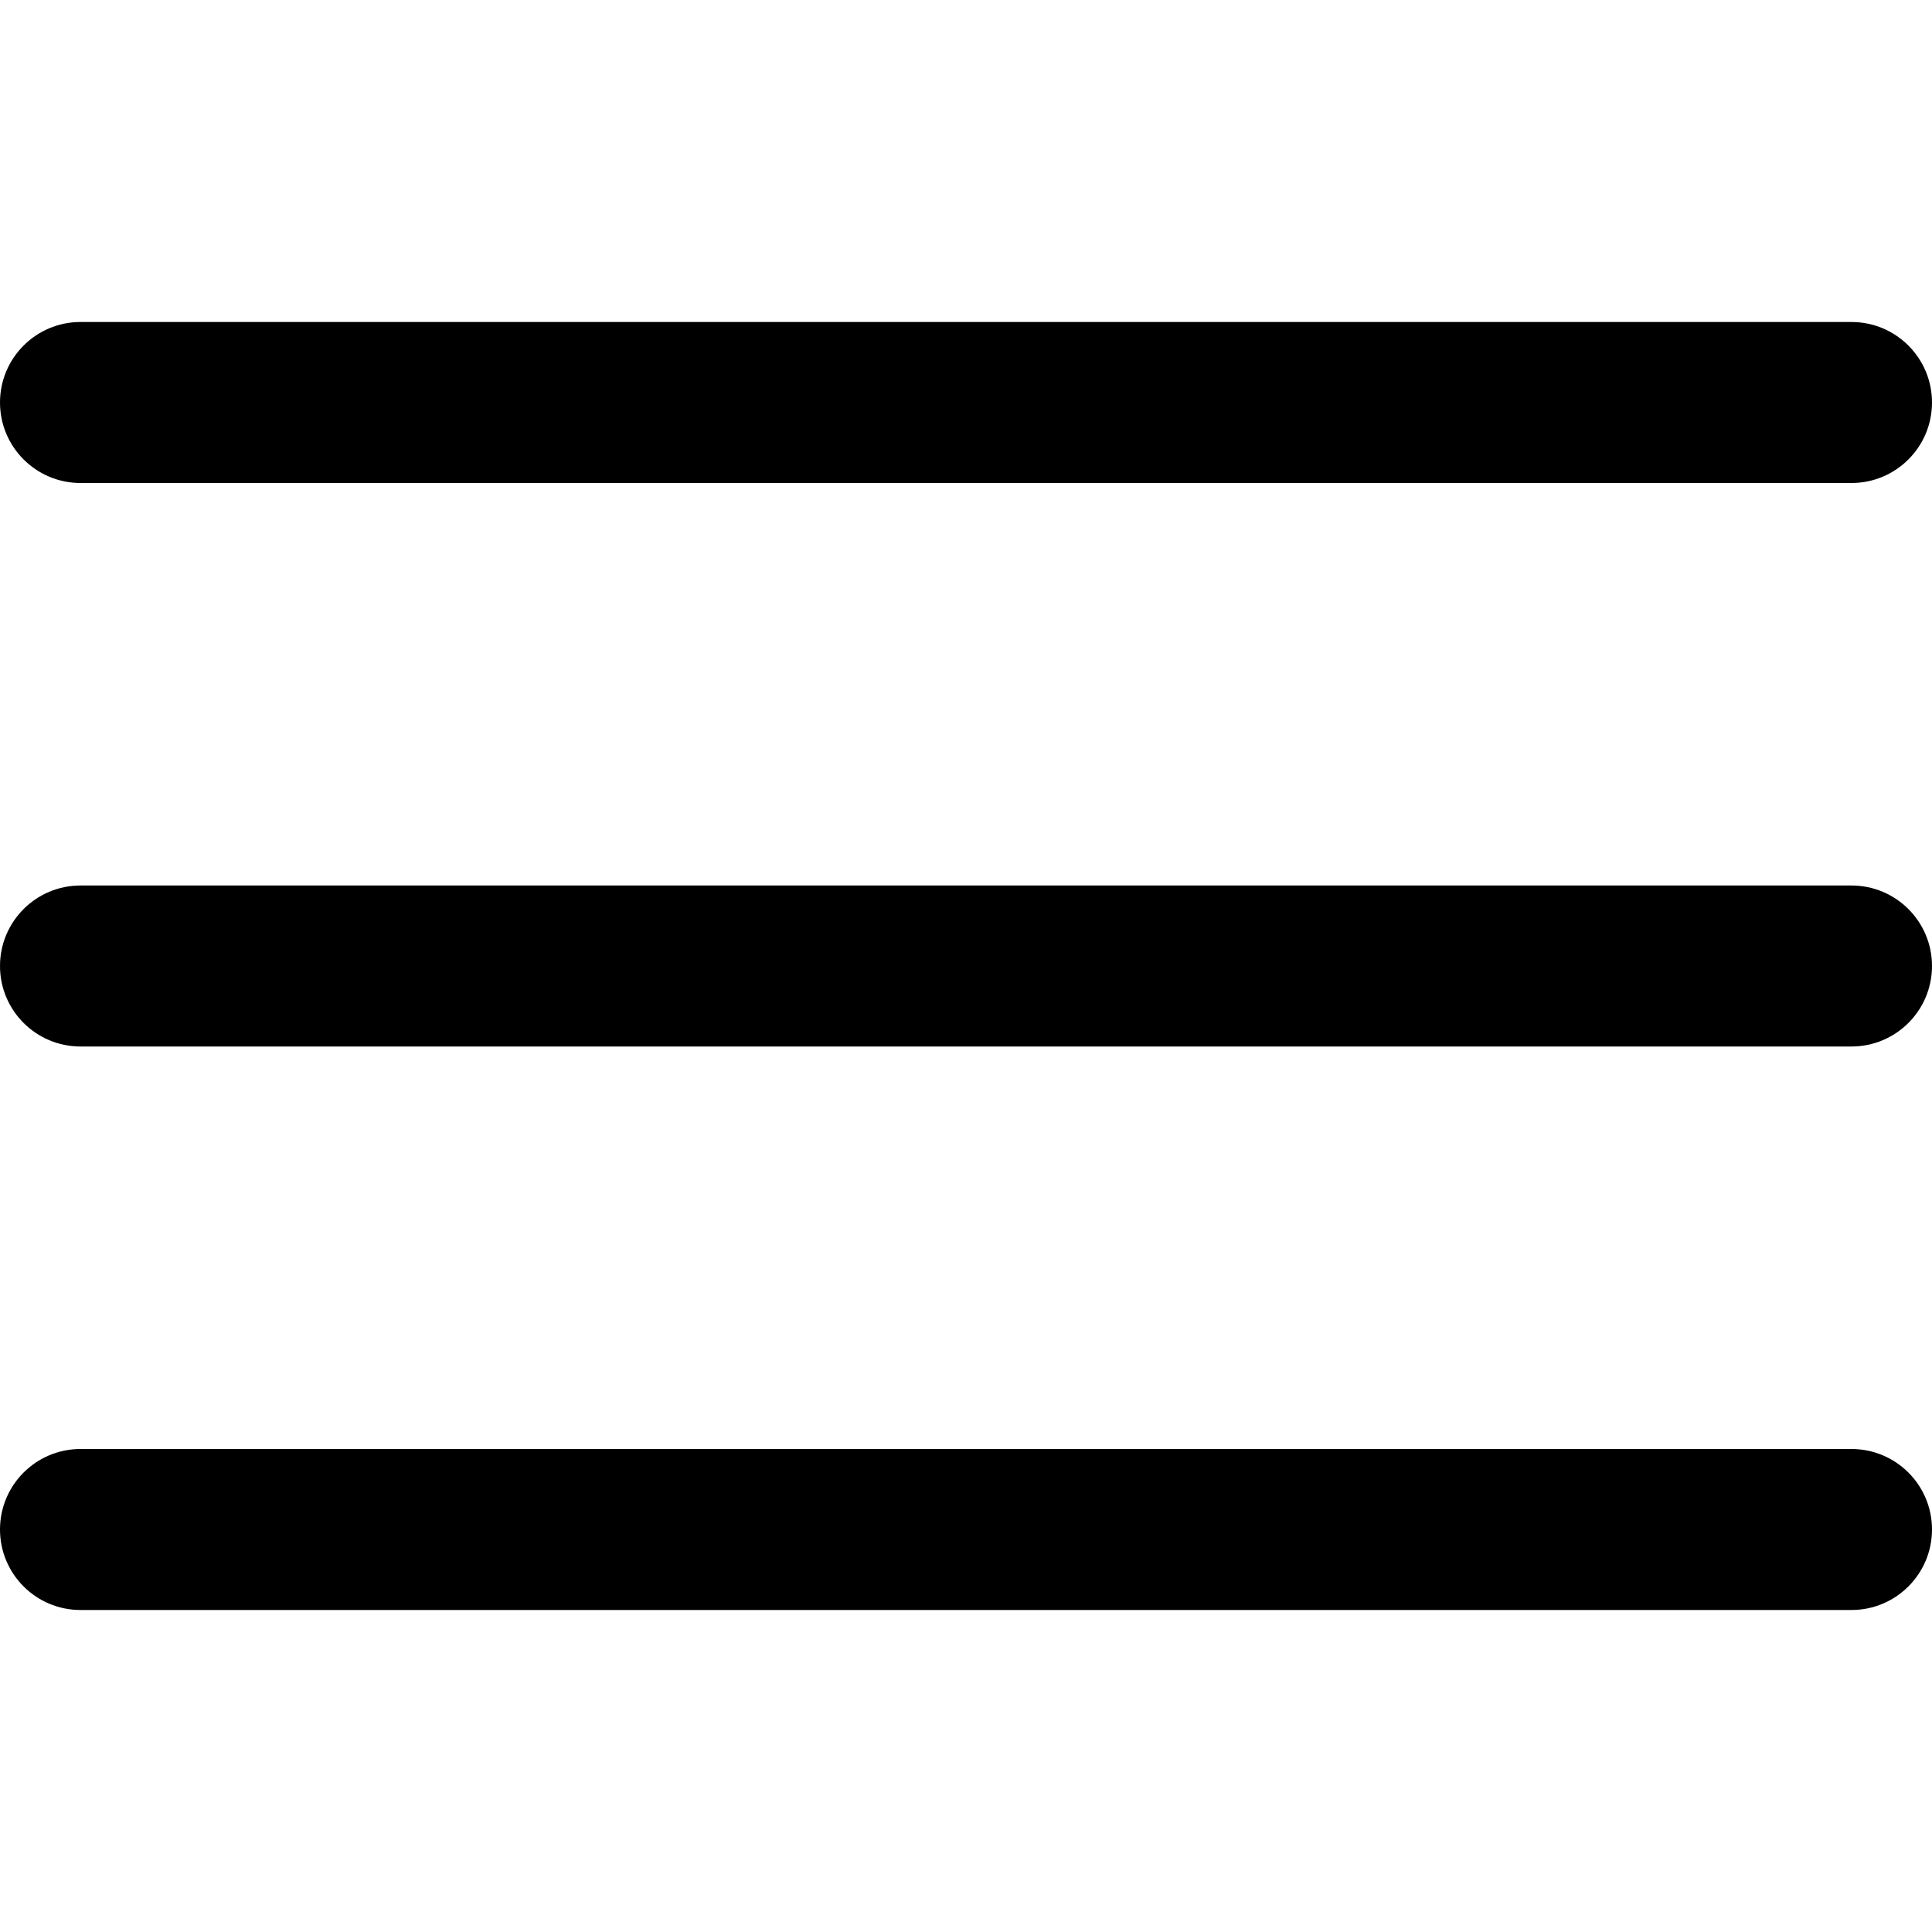
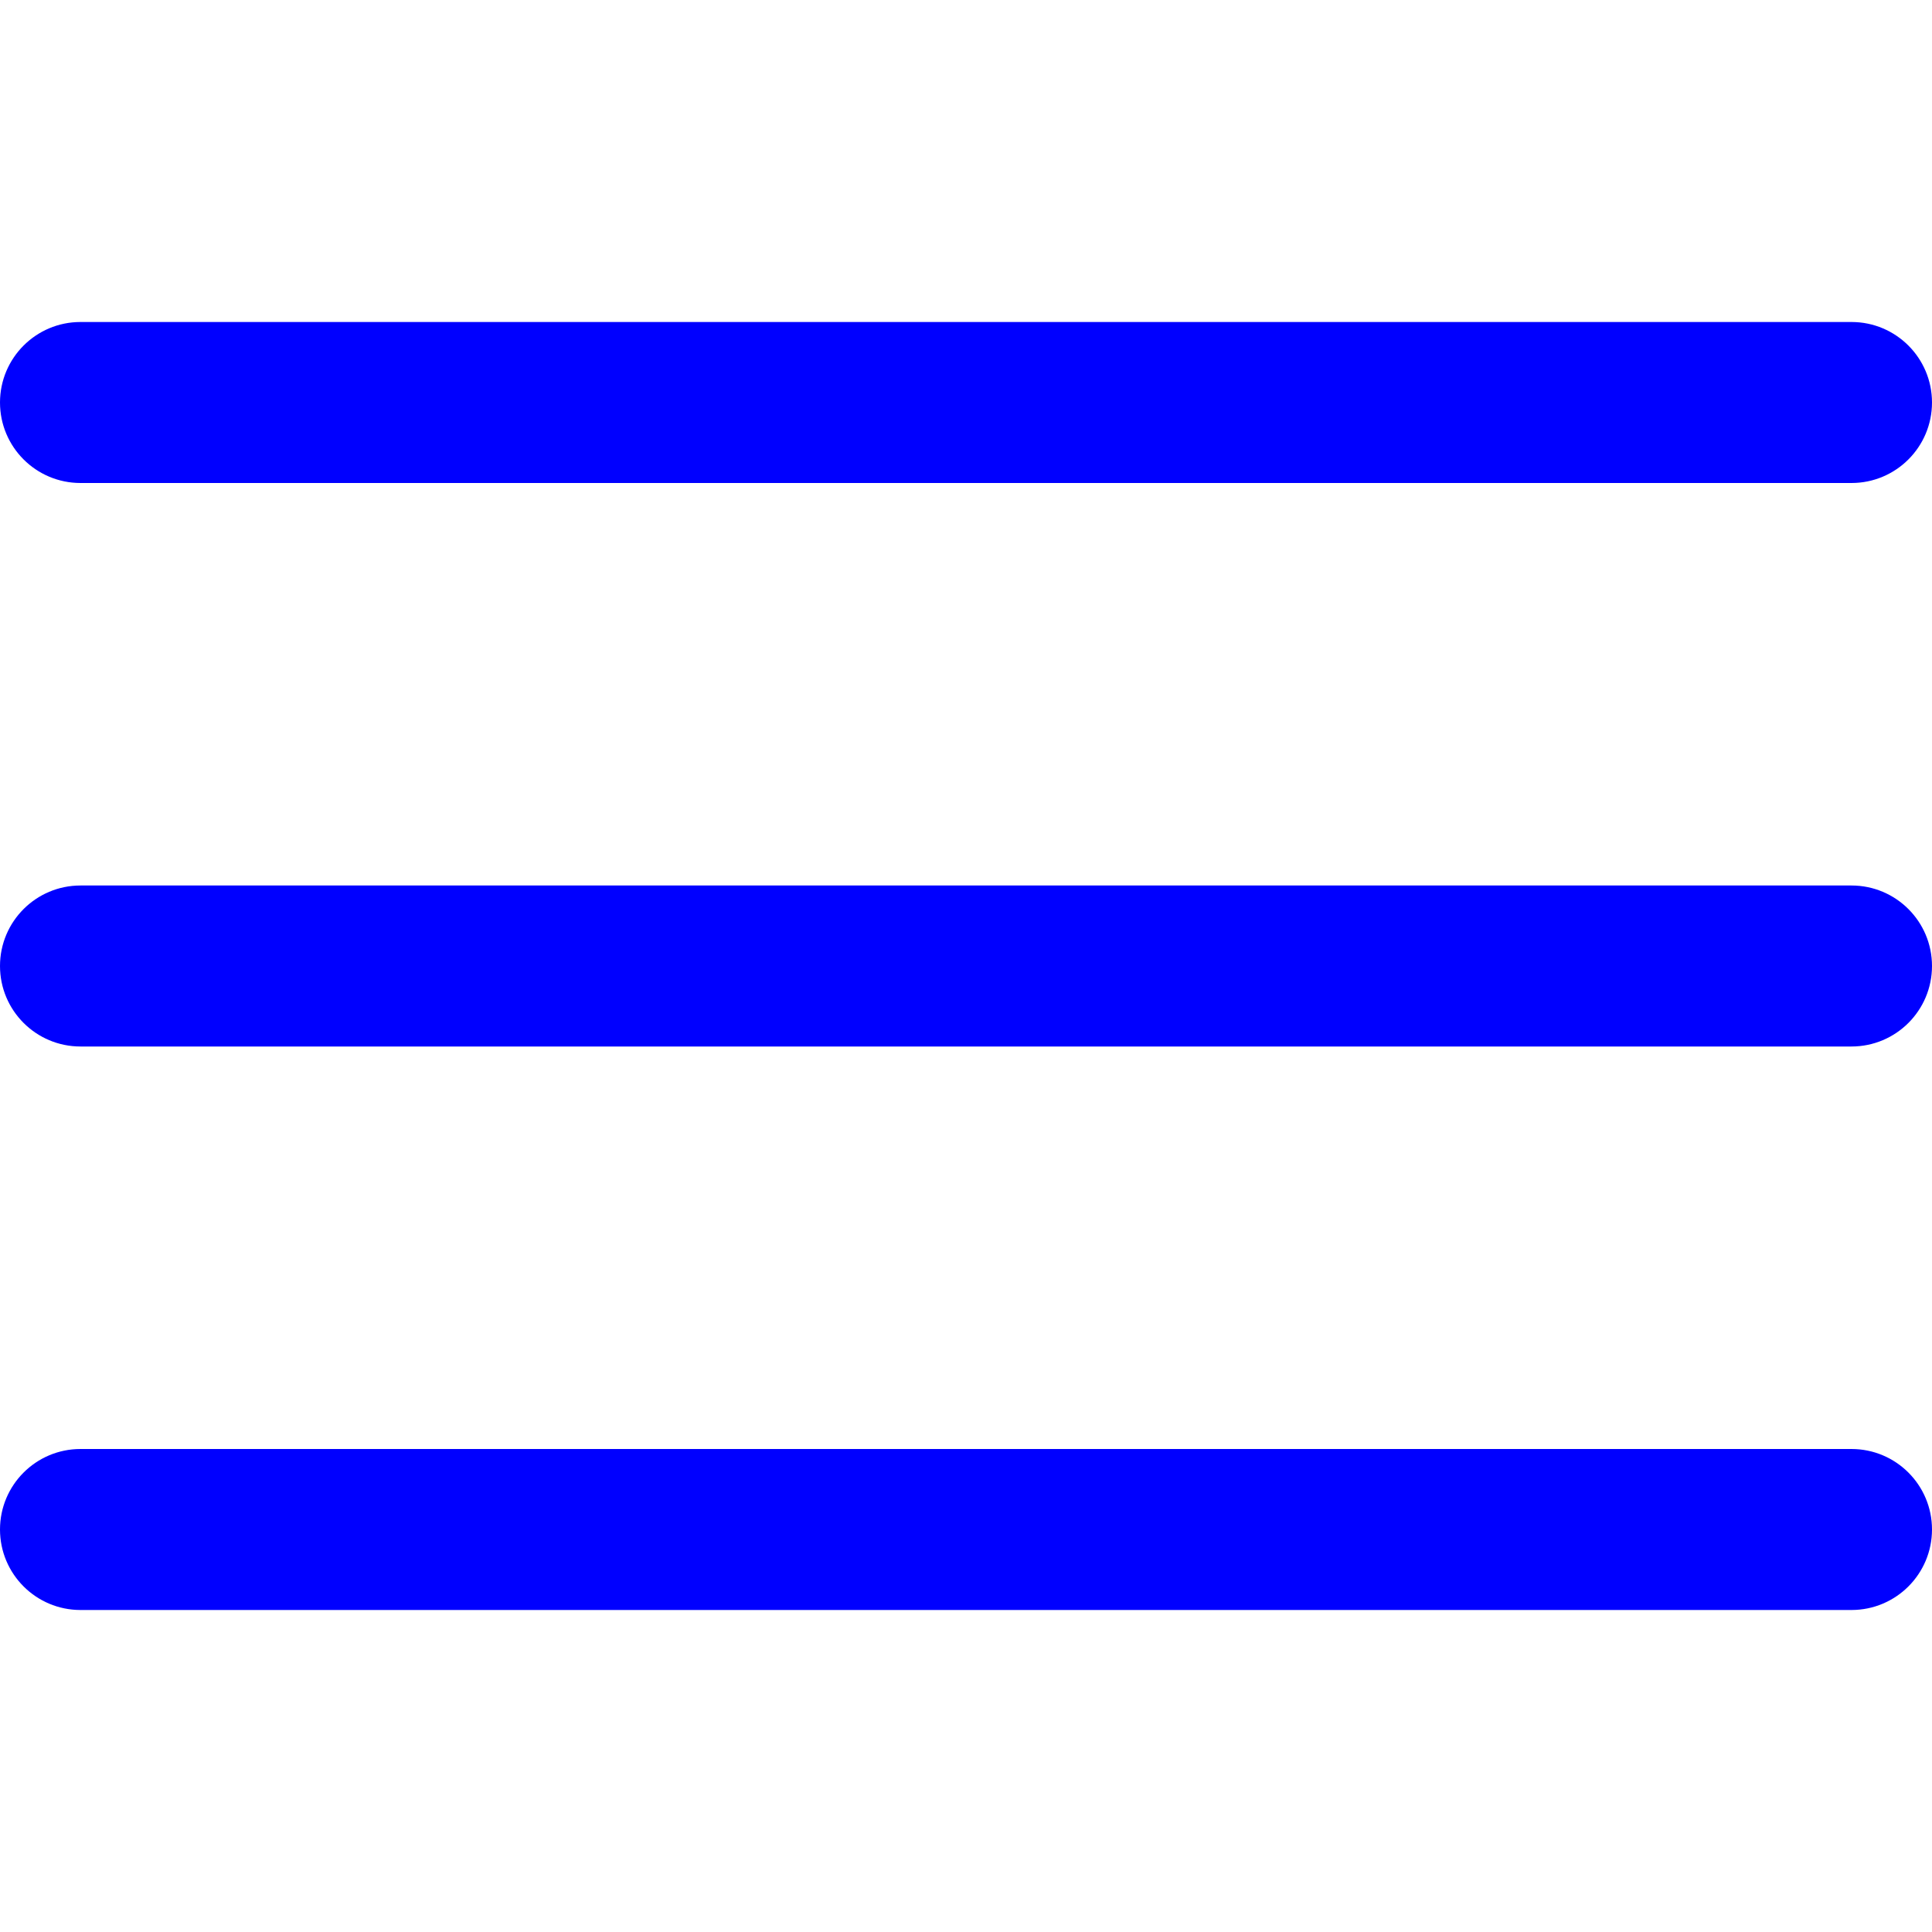
- <svg xmlns="http://www.w3.org/2000/svg" id="Outline" viewBox="0 0 24 24" width="512" height="512">
+ <svg xmlns="http://www.w3.org/2000/svg" fill="blue" id="Outline" viewBox="0 0 24 24" width="512" height="512">
  <rect y="11" width="24" height="2" rx="1" />
  <rect y="4" width="24" height="2" rx="1" />
  <rect y="18" width="24" height="2" rx="1" />
</svg>
